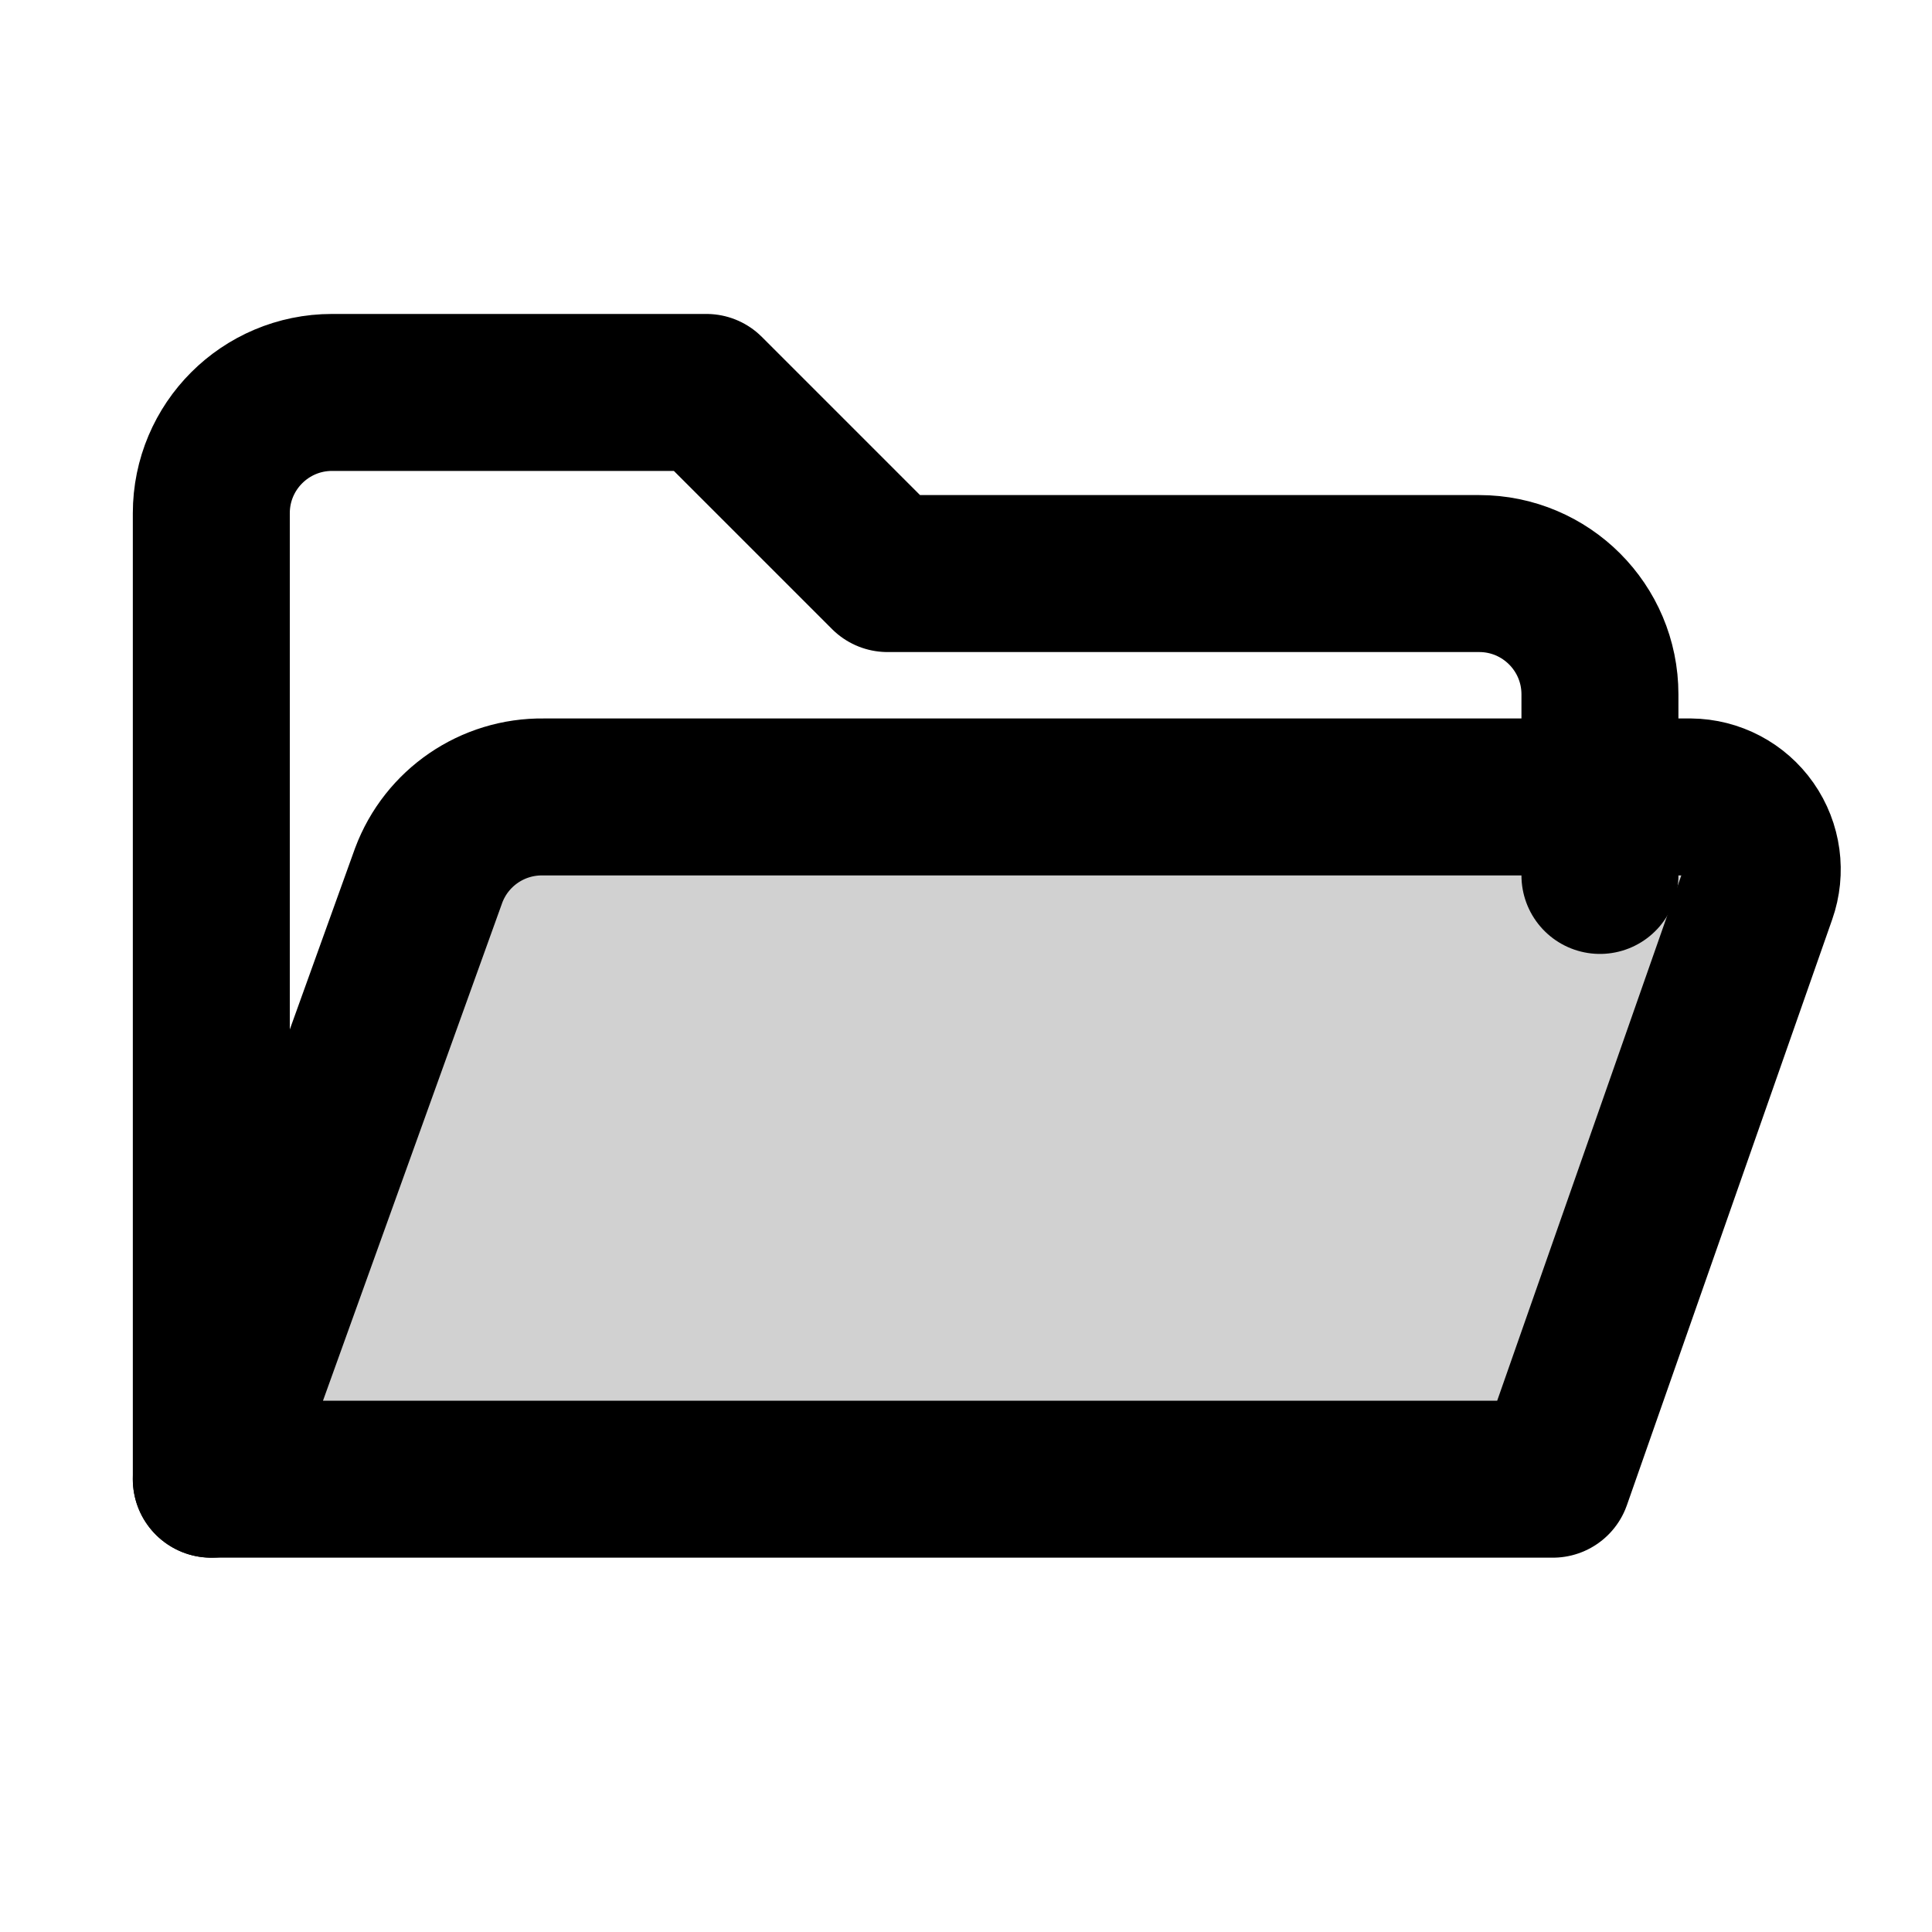
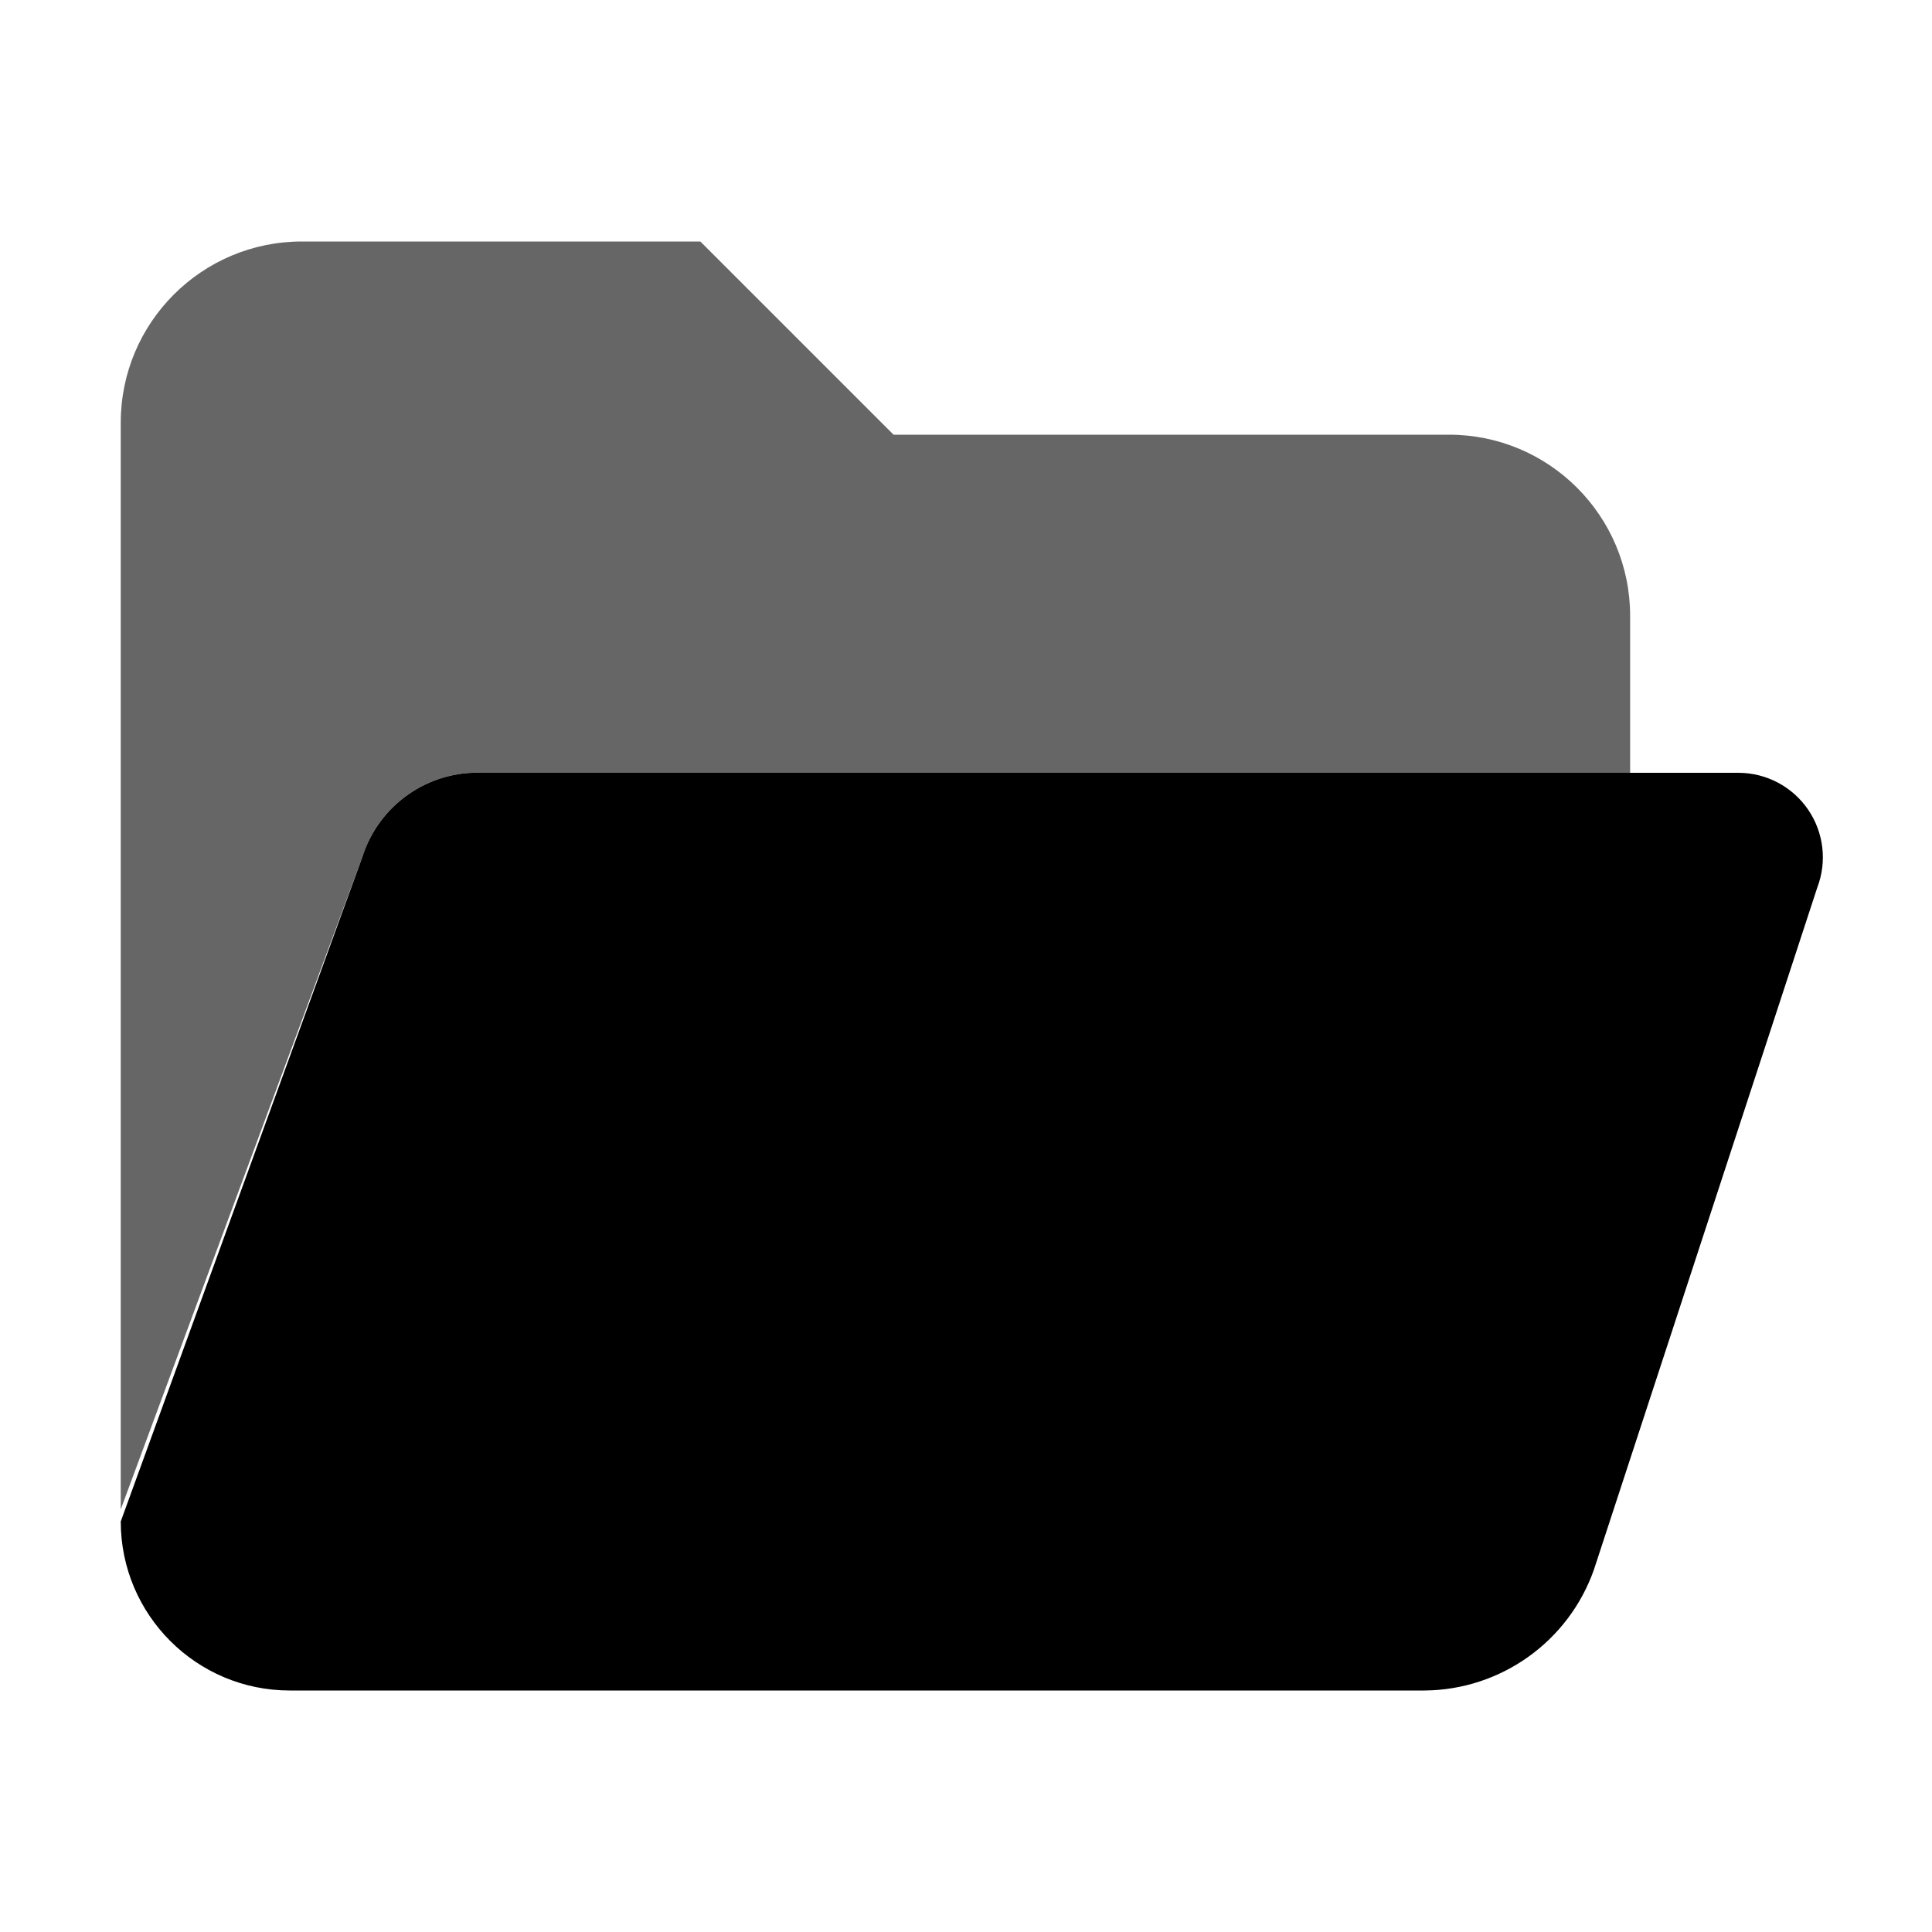
- <svg xmlns="http://www.w3.org/2000/svg" viewBox="0 0 16 16" fill="none" stroke="#000" stroke-width="1.3" stroke-linecap="round" stroke-linejoin="round">
-   <path d="M1.75 12.25v-8a1 1 0 0 1 1-1h3.1l1.5 1.5h4.9a1 1 0 0 1 1 1v1.5" />
-   <path d="M1.75 12.25l1.8-5a1 1 0 0 1 .95-.65h9.5a.6.6 0 0 1 .56.8l-1.7 4.85H1.75z" fill="#000" fill-opacity="0.18" />
+ <svg xmlns="http://www.w3.org/2000/svg" viewBox="0 0 16 16">
+   <path d="M1 12.5V3.5A1.5 1.5 0 0 1 2.5 2h3.3l1.6 1.6h4.6A1.5 1.5 0 0 1 13.5 5.1V6.4H4a1 1 0 0 0-1 .7z" fill="#000" fill-opacity="0.6" />
+   <path d="M1 12.6L3 7.1A1 1 0 0 1 4 6.4h10.4a.7.7 0 0 1 .65.95L13.2 13a1.5 1.5 0 0 1-1.4 1H2.4A1.4 1.4 0 0 1 1 12.6z" fill="#000" />
</svg>
